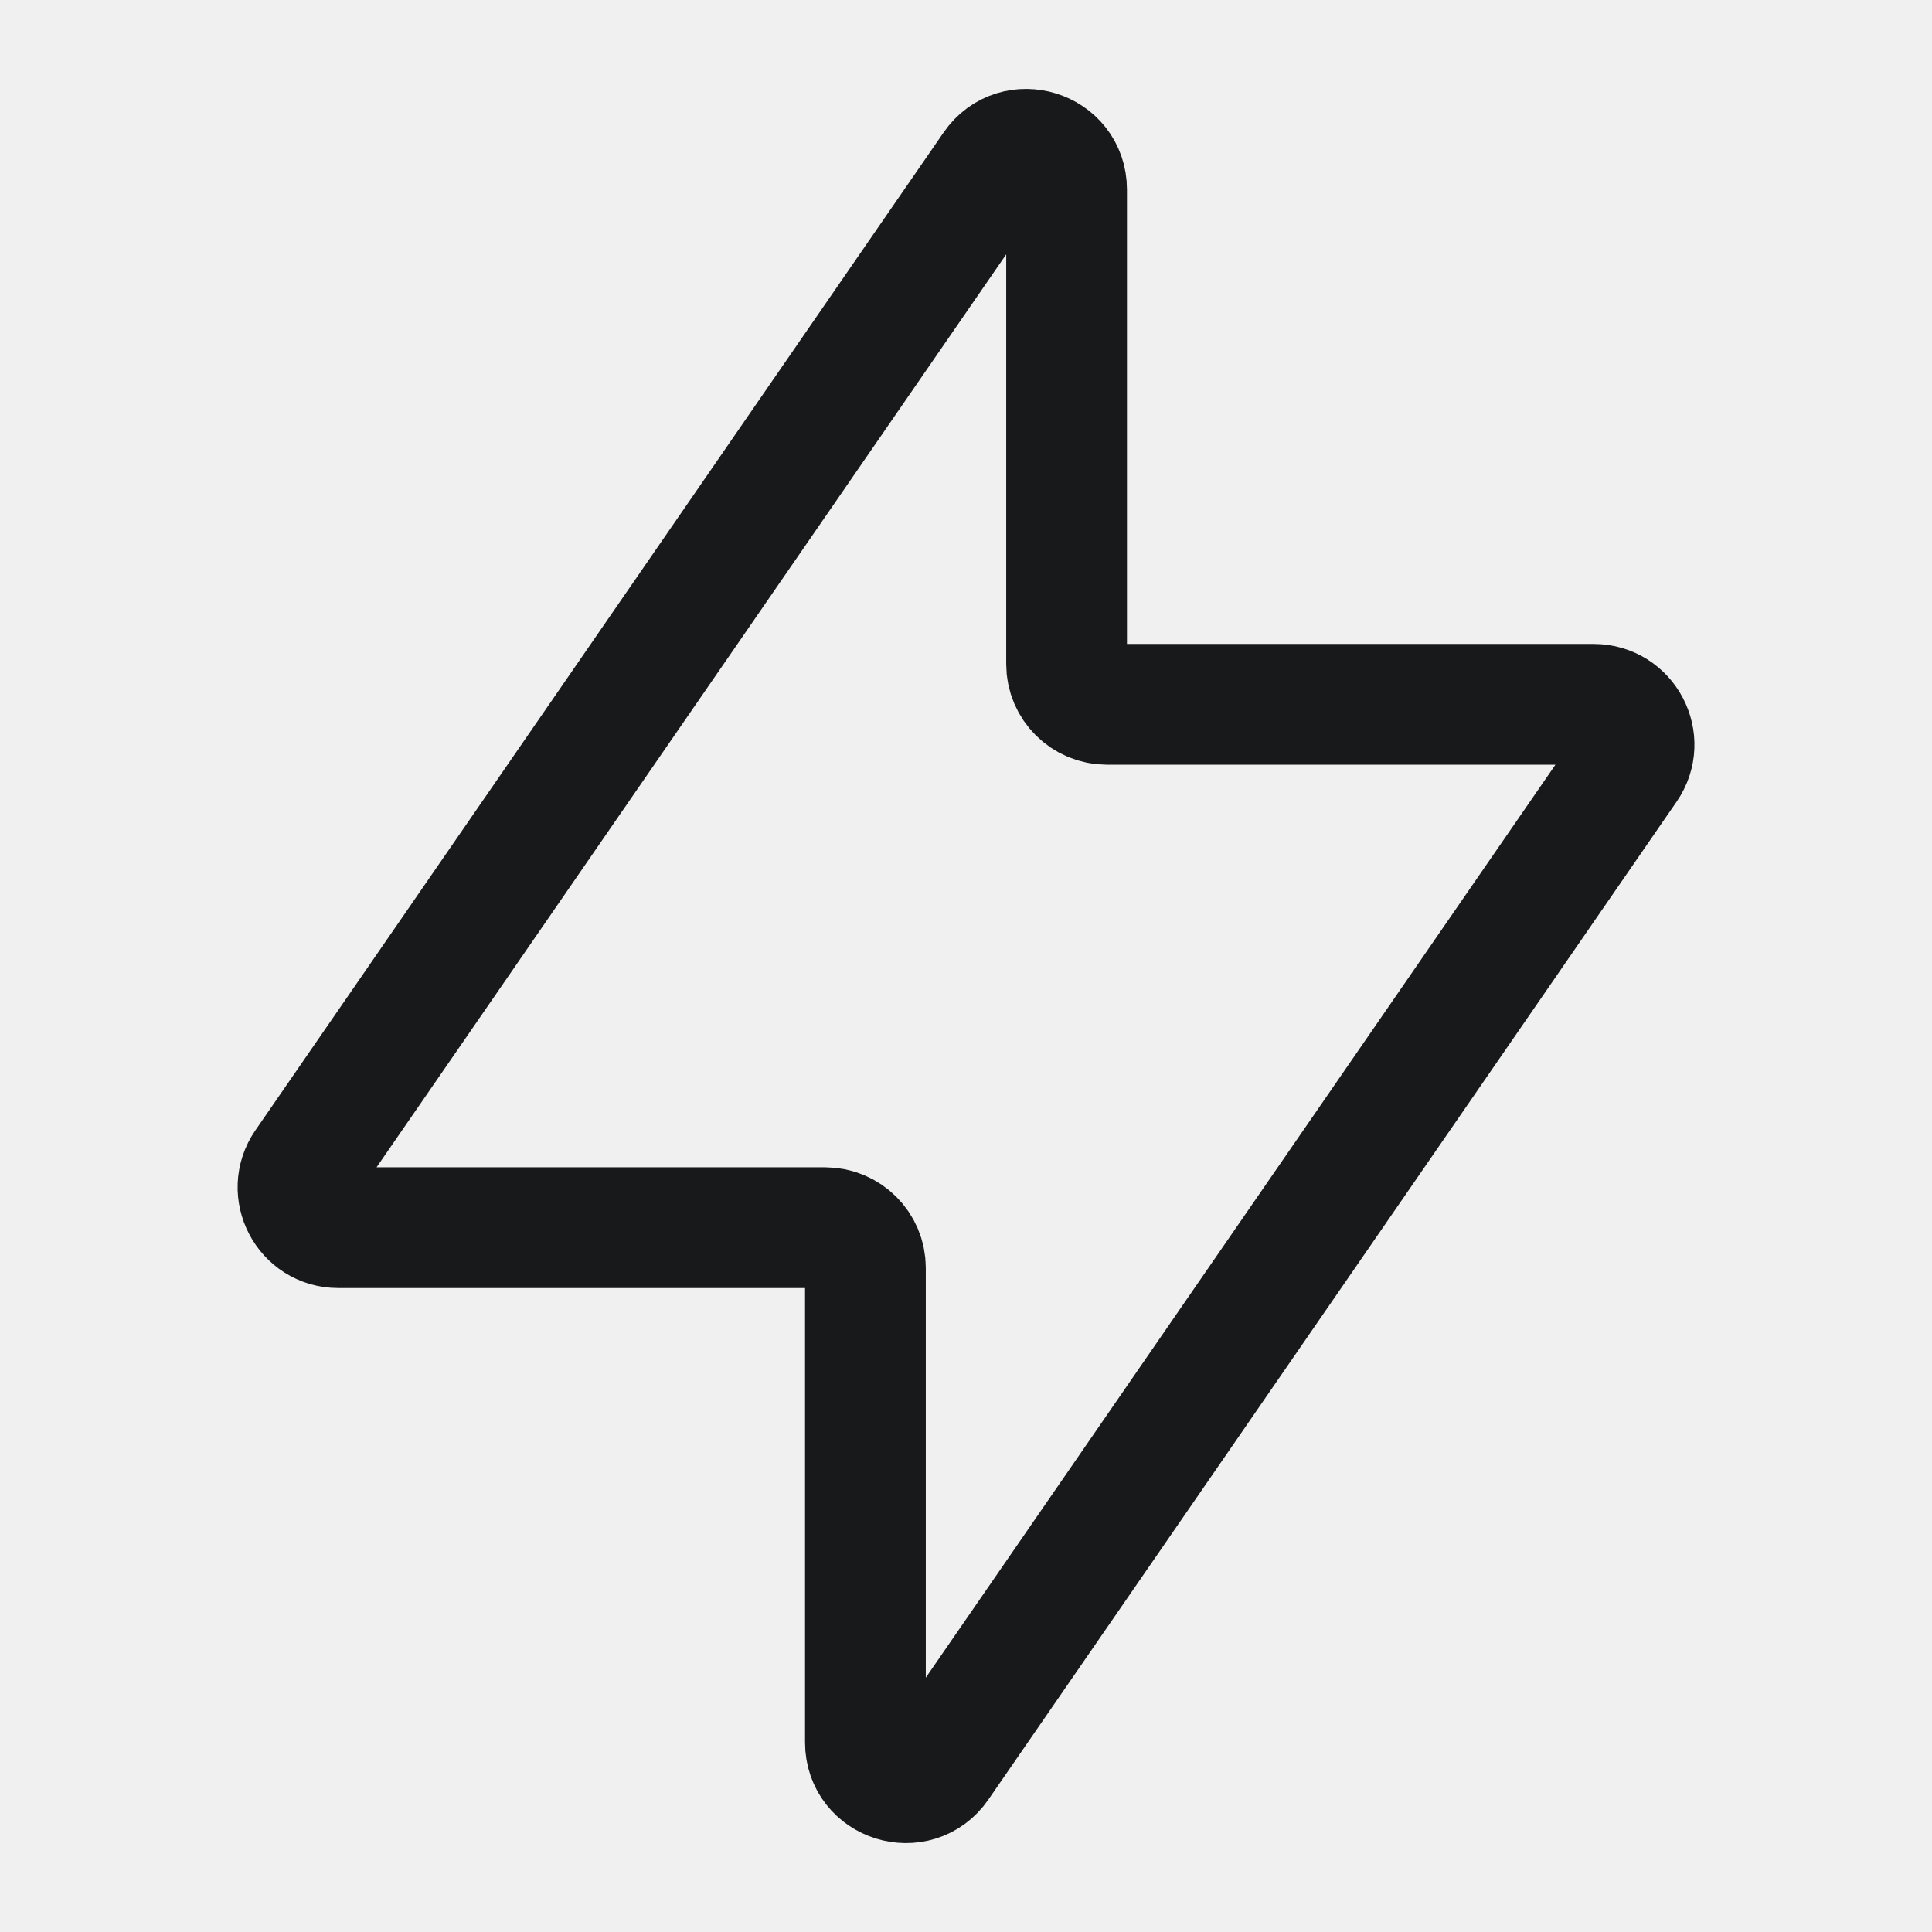
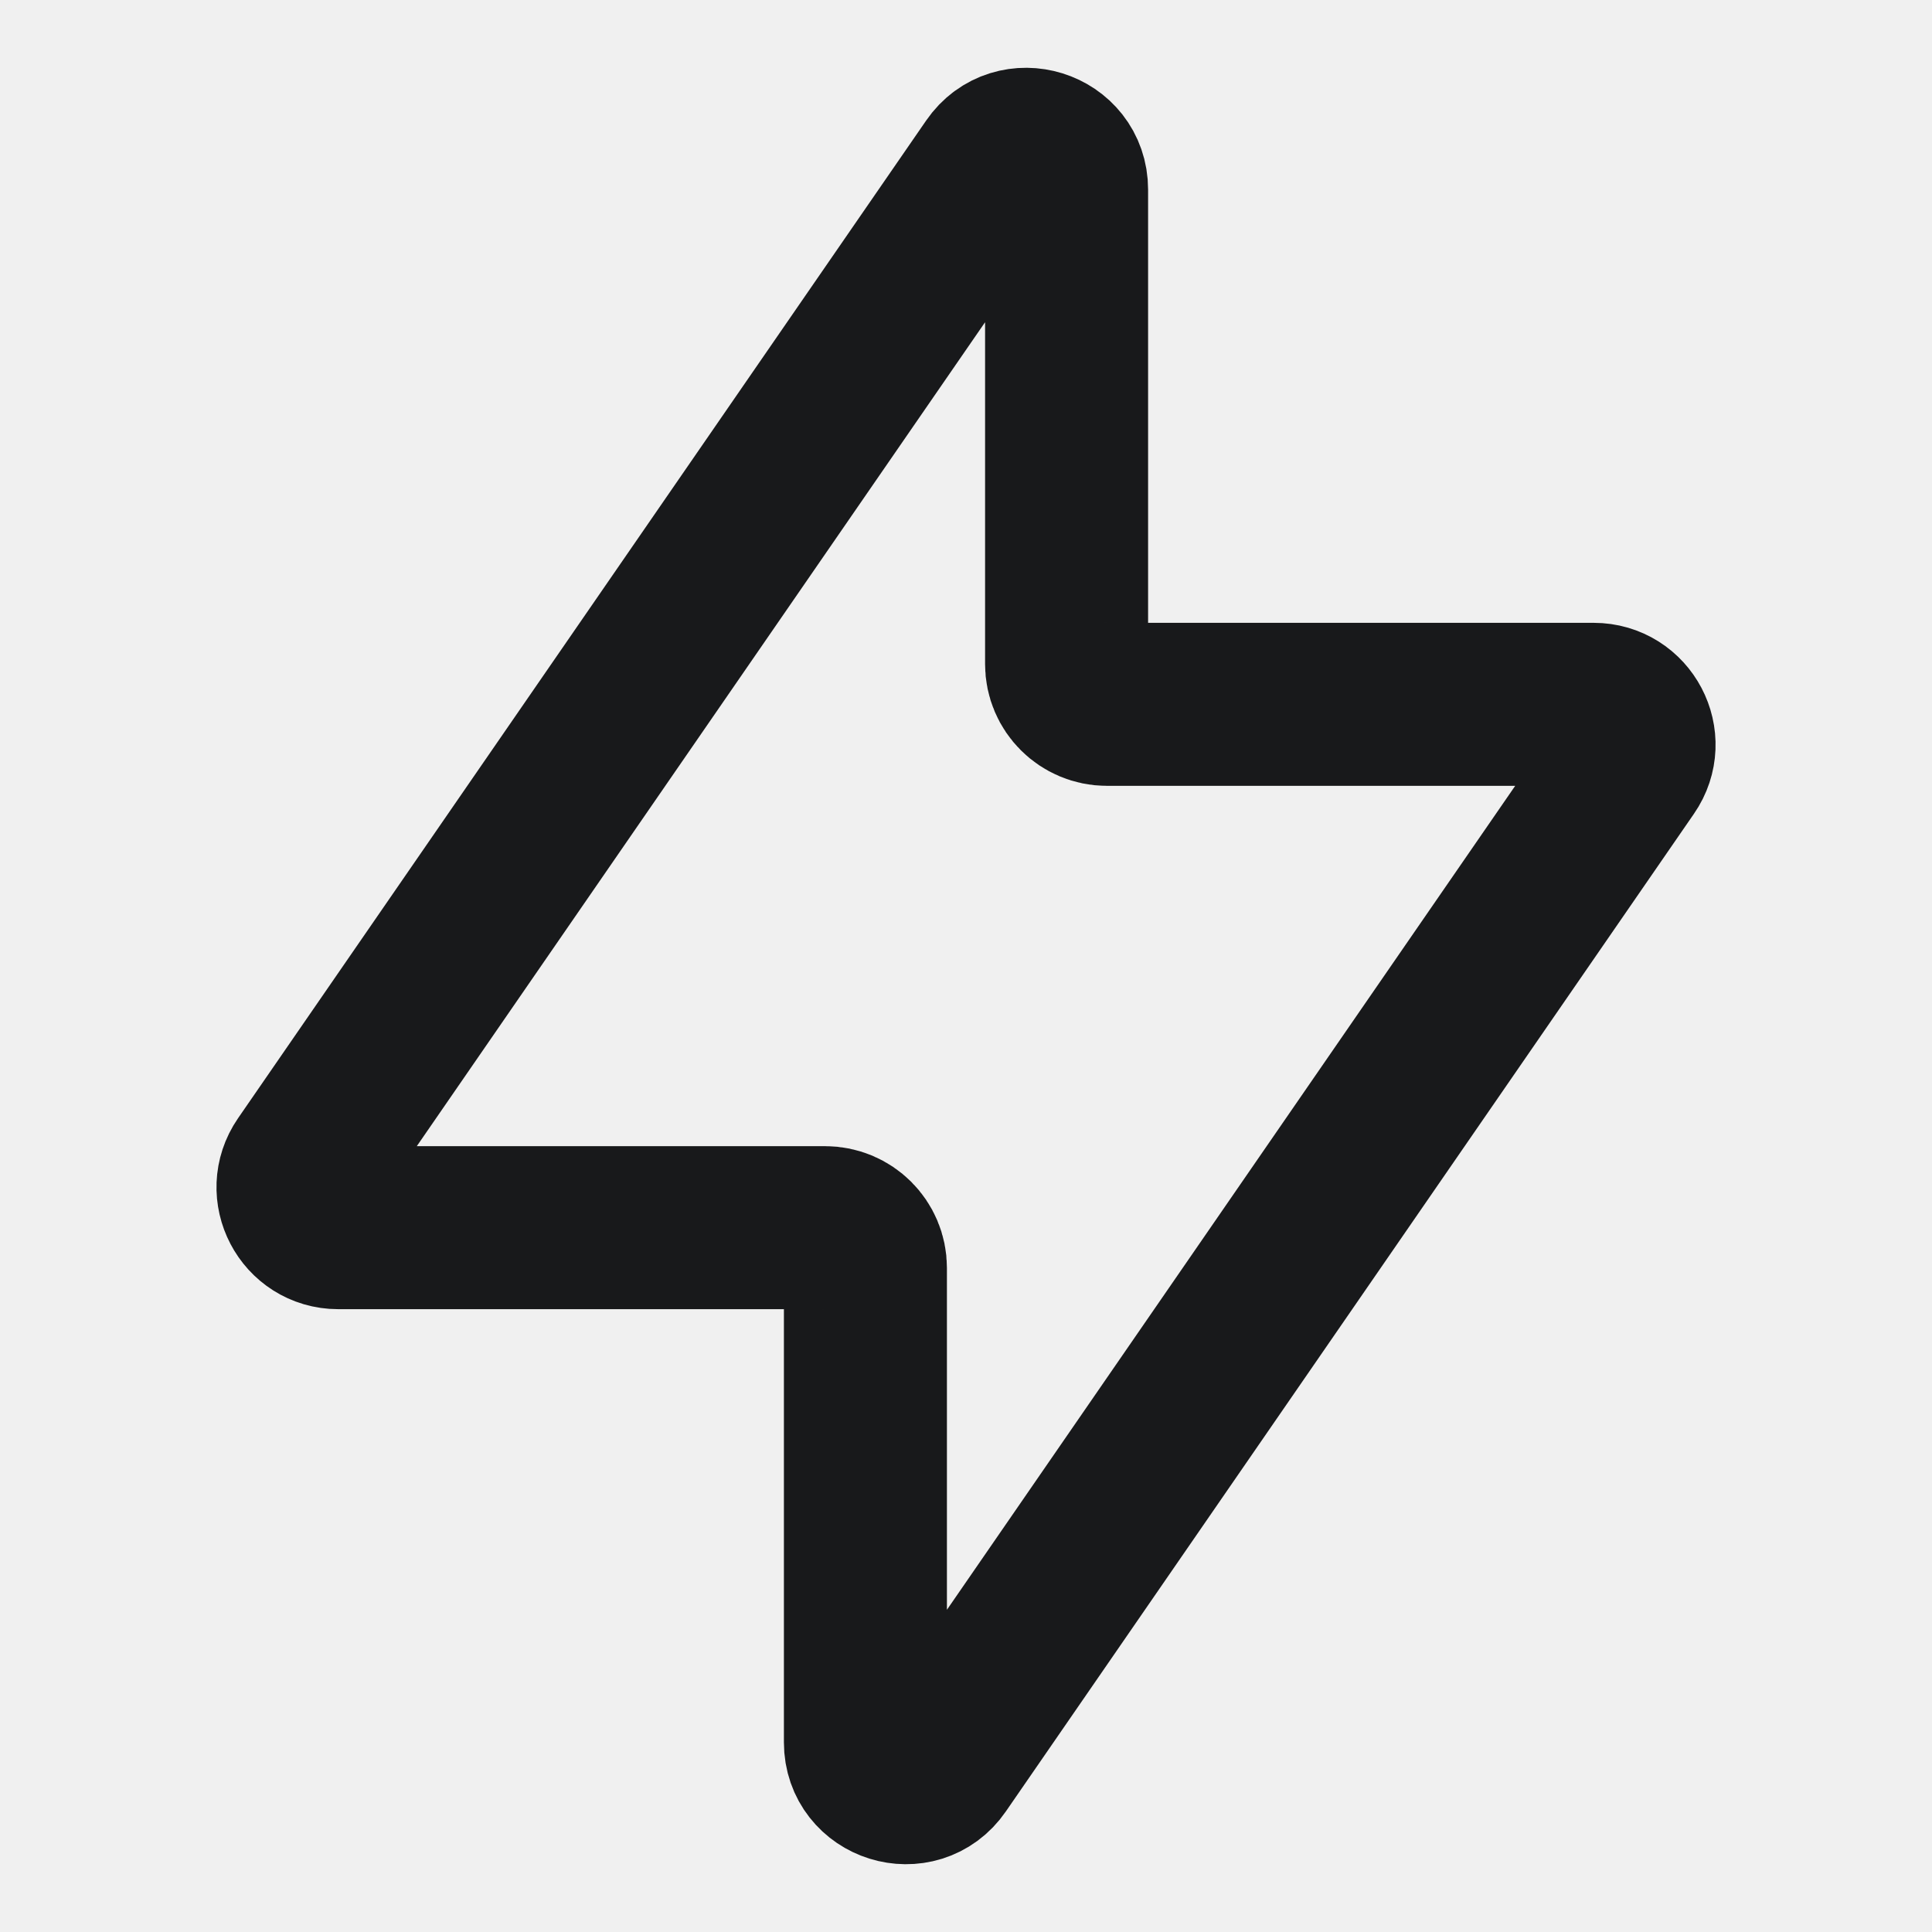
- <svg xmlns="http://www.w3.org/2000/svg" preserveAspectRatio="none" overflow="visible" style="display: block;" width="16" height="16" viewBox="0 0 16 16" fill="none">
-   <g id="Mask group">
-     <mask id="mask0_0_46" style="mask-type:luminance" maskUnits="userSpaceOnUse" x="0" y="0" width="16" height="16">
-       <g id="Group">
-         <path id="Vector" d="M16 0H0V16H16V0Z" fill="black" />
-         <g id="Group_2">
-           <path id="Vector_2" d="M13.198 5.833H9.167C8.983 5.833 8.833 5.684 8.833 5.5V1.57C8.833 1.243 8.411 1.112 8.226 1.381L2.527 9.644C2.375 9.865 2.533 10.167 2.801 10.167H6.833C7.017 10.167 7.167 10.316 7.167 10.5V14.43C7.167 14.757 7.589 14.888 7.774 14.619L13.473 6.356C13.626 6.135 13.467 5.833 13.198 5.833Z" stroke-linejoin="round" stroke="white" />
-         </g>
-       </g>
-     </mask>
-     <g mask="url(#mask0_0_46)">
-       <path id="Vector_3" d="M16 0H0V16H16V0Z" fill="#18191B" />
-     </g>
-   </g>
+ <svg xmlns="http://www.w3.org/2000/svg" width="16" height="16" viewBox="0 0 16 16" fill="none" stroke="#18191b" stroke-width="1.35">
+   <path d="M13.198 5.833H9.167C8.983 5.833 8.833 5.684 8.833 5.5V1.57C8.833 1.243 8.411 1.112 8.226 1.381L2.527 9.644C2.375 9.865 2.533 10.167 2.801 10.167H6.833C7.017 10.167 7.167 10.316 7.167 10.5V14.43C7.167 14.757 7.589 14.888 7.774 14.619L13.473 6.356C13.626 6.135 13.467 5.833 13.198 5.833Z" stroke-linejoin="round" />
</svg>
